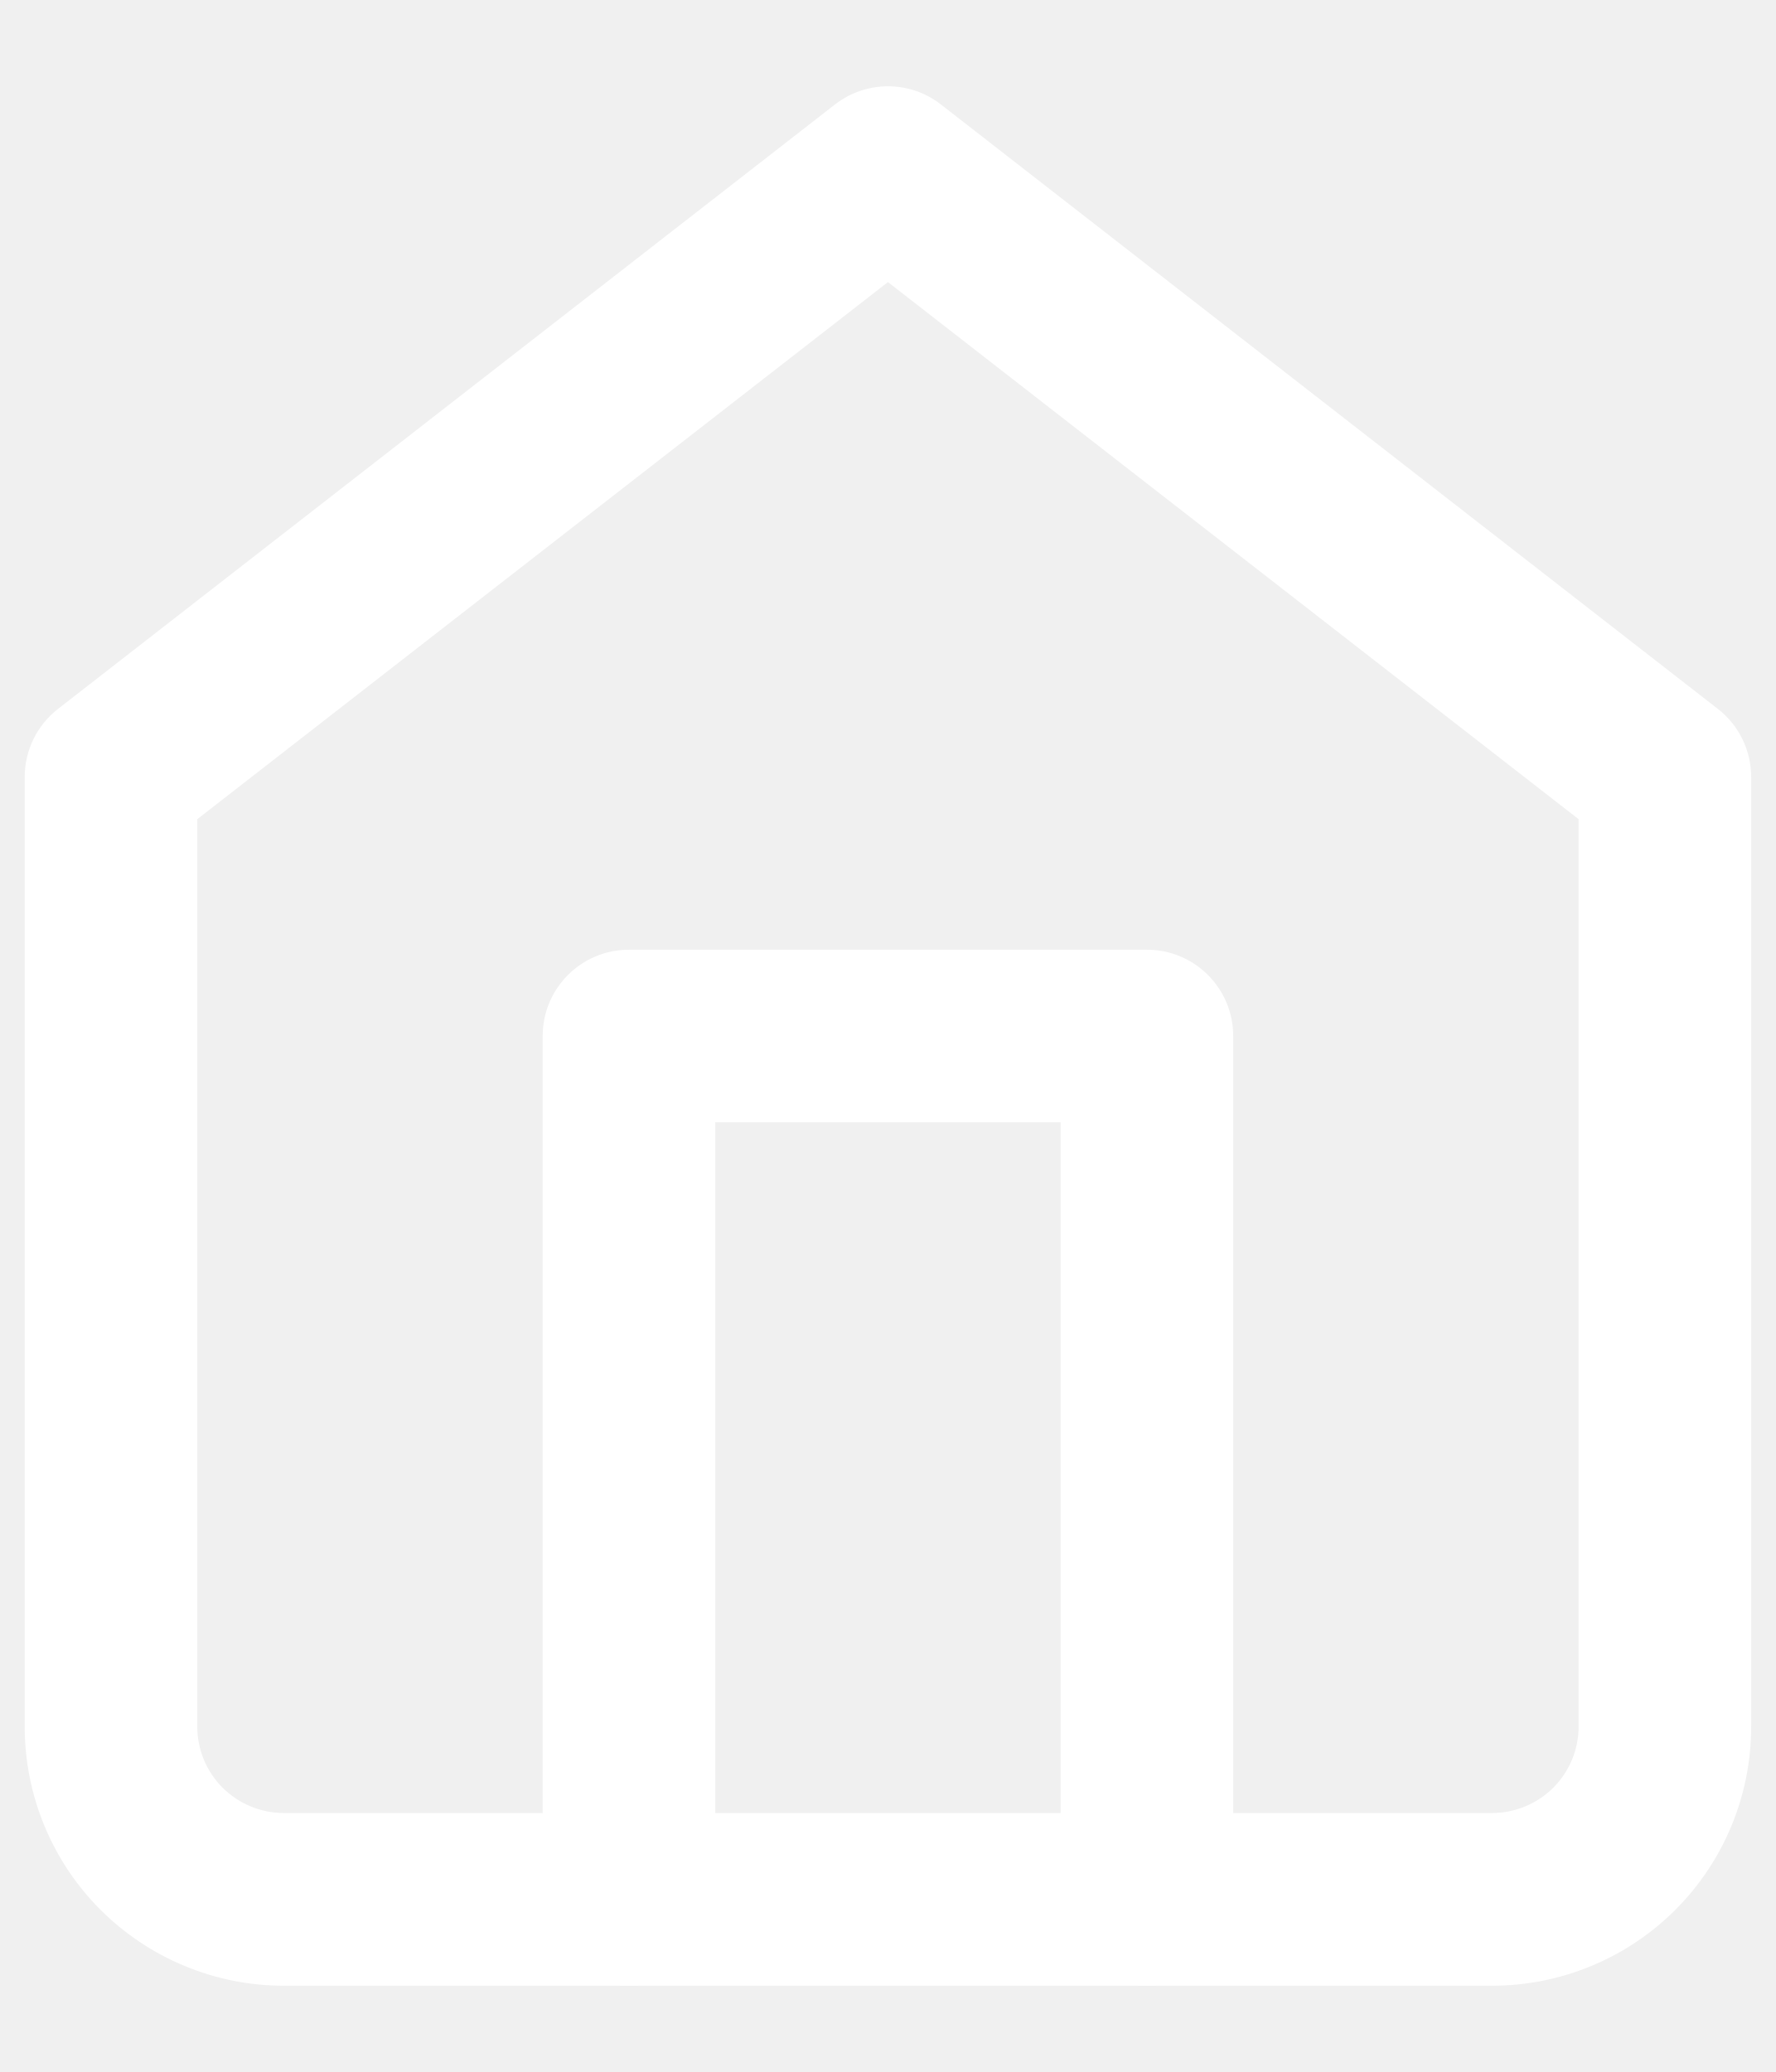
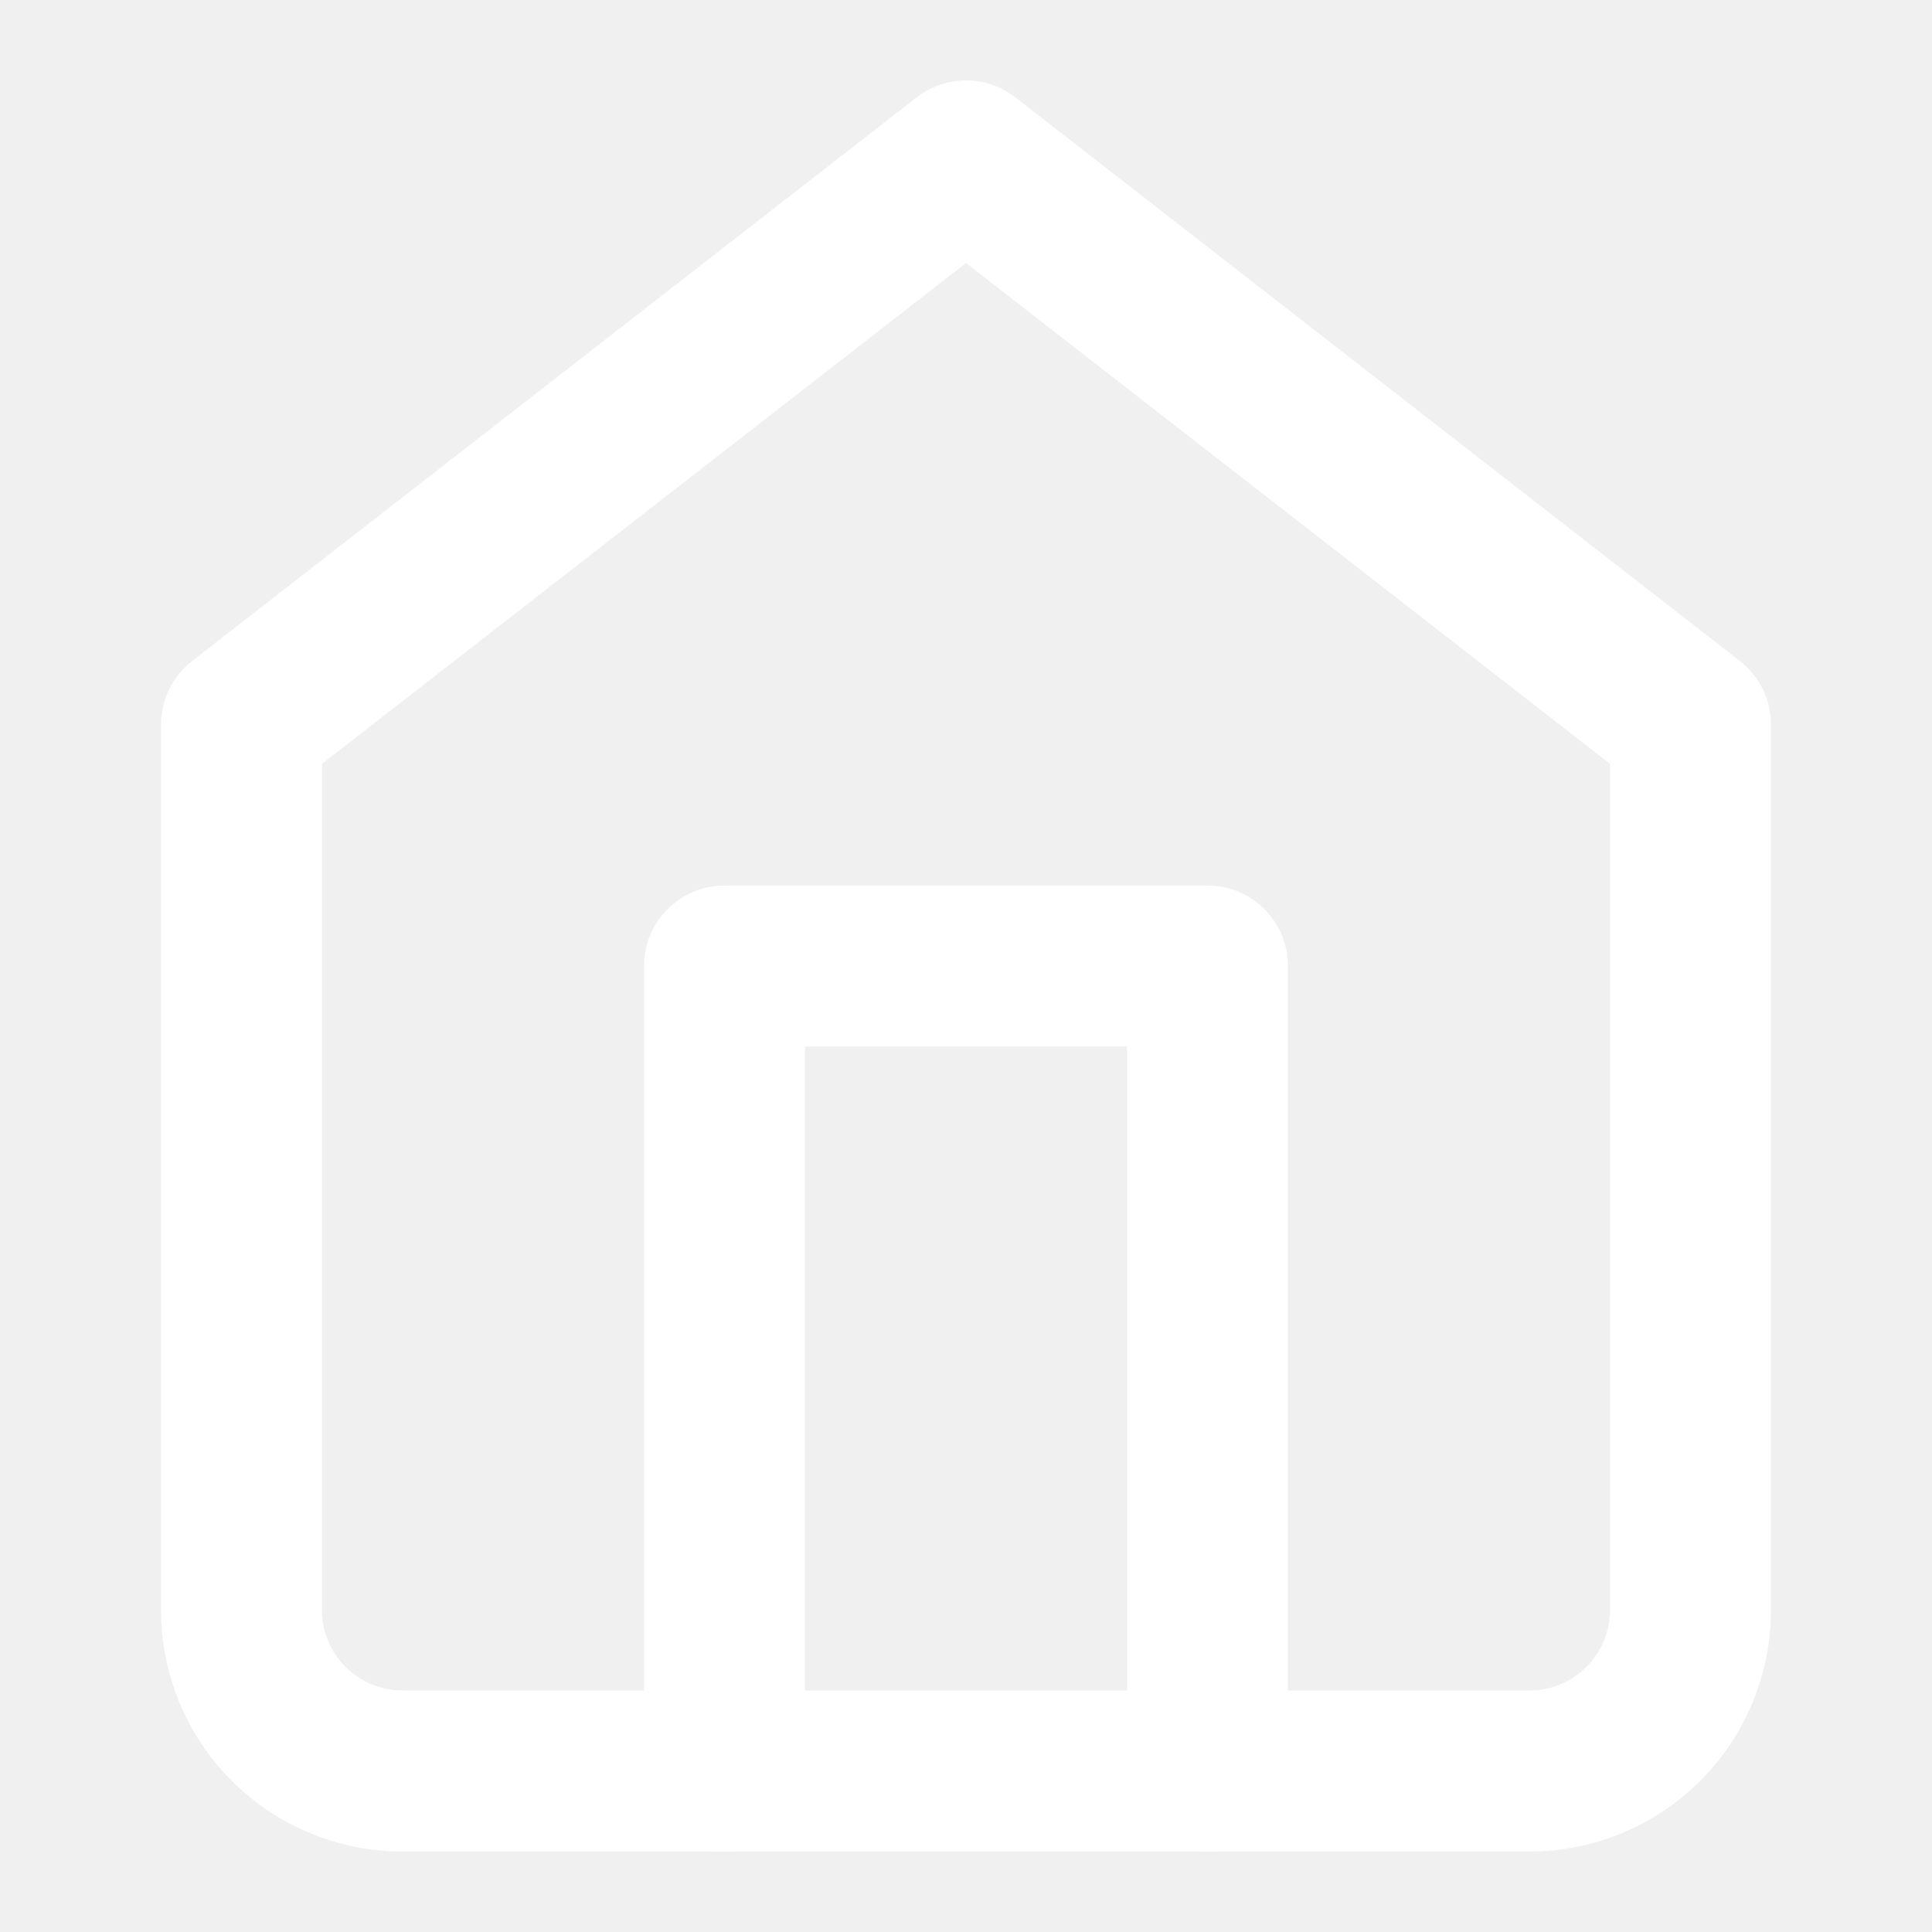
- <svg xmlns="http://www.w3.org/2000/svg" width="12" height="14" viewBox="0 0 12 14" fill="none">
-   <path fill-rule="evenodd" clip-rule="evenodd" d="M5.642 0.706C5.853 0.542 6.148 0.542 6.358 0.706L11.608 4.79C11.75 4.9 11.833 5.07 11.833 5.25V11.667C11.833 12.131 11.649 12.576 11.321 12.904C10.993 13.232 10.547 13.417 10.083 13.417H1.917C1.453 13.417 1.008 13.232 0.679 12.904C0.351 12.576 0.167 12.131 0.167 11.667V5.25C0.167 5.07 0.25 4.9 0.392 4.79L5.642 0.706ZM1.333 5.535V11.667C1.333 11.821 1.395 11.97 1.504 12.079C1.614 12.188 1.762 12.25 1.917 12.25H10.083C10.238 12.25 10.386 12.188 10.496 12.079C10.605 11.97 10.667 11.821 10.667 11.667V5.535L6 1.906L1.333 5.535Z" fill="white" />
-   <path fill-rule="evenodd" clip-rule="evenodd" d="M3.667 7C3.667 6.678 3.928 6.417 4.25 6.417H7.75C8.072 6.417 8.333 6.678 8.333 7V12.833C8.333 13.155 8.072 13.417 7.75 13.417C7.428 13.417 7.167 13.155 7.167 12.833V7.583H4.833V12.833C4.833 13.155 4.572 13.417 4.25 13.417C3.928 13.417 3.667 13.155 3.667 12.833V7Z" fill="white" />
+ <svg xmlns="http://www.w3.org/2000/svg" width="14" height="14" viewBox="0 0 14 14" fill="none">
+   <path fill-rule="evenodd" clip-rule="evenodd" d="M6.642 0.706C6.853 0.542 7.148 0.542 7.358 0.706L12.608 4.79C12.75 4.9 12.833 5.07 12.833 5.25V11.667C12.833 12.131 12.649 12.576 12.321 12.904C11.993 13.232 11.547 13.417 11.083 13.417H2.917C2.453 13.417 2.007 13.232 1.679 12.904C1.351 12.576 1.167 12.131 1.167 11.667V5.25C1.167 5.07 1.25 4.9 1.392 4.79L6.642 0.706ZM2.333 5.535V11.667C2.333 11.821 2.395 11.97 2.504 12.079C2.614 12.188 2.762 12.25 2.917 12.25H11.083C11.238 12.25 11.386 12.188 11.496 12.079C11.605 11.97 11.667 11.821 11.667 11.667V5.535L7 1.906L2.333 5.535Z" fill="white" />
+   <path fill-rule="evenodd" clip-rule="evenodd" d="M4.667 7C4.667 6.678 4.928 6.417 5.25 6.417H8.75C9.072 6.417 9.333 6.678 9.333 7V12.833C9.333 13.155 9.072 13.417 8.75 13.417C8.428 13.417 8.167 13.155 8.167 12.833V7.583H5.833V12.833C5.833 13.155 5.572 13.417 5.25 13.417C4.928 13.417 4.667 13.155 4.667 12.833V7Z" fill="white" />
</svg>
